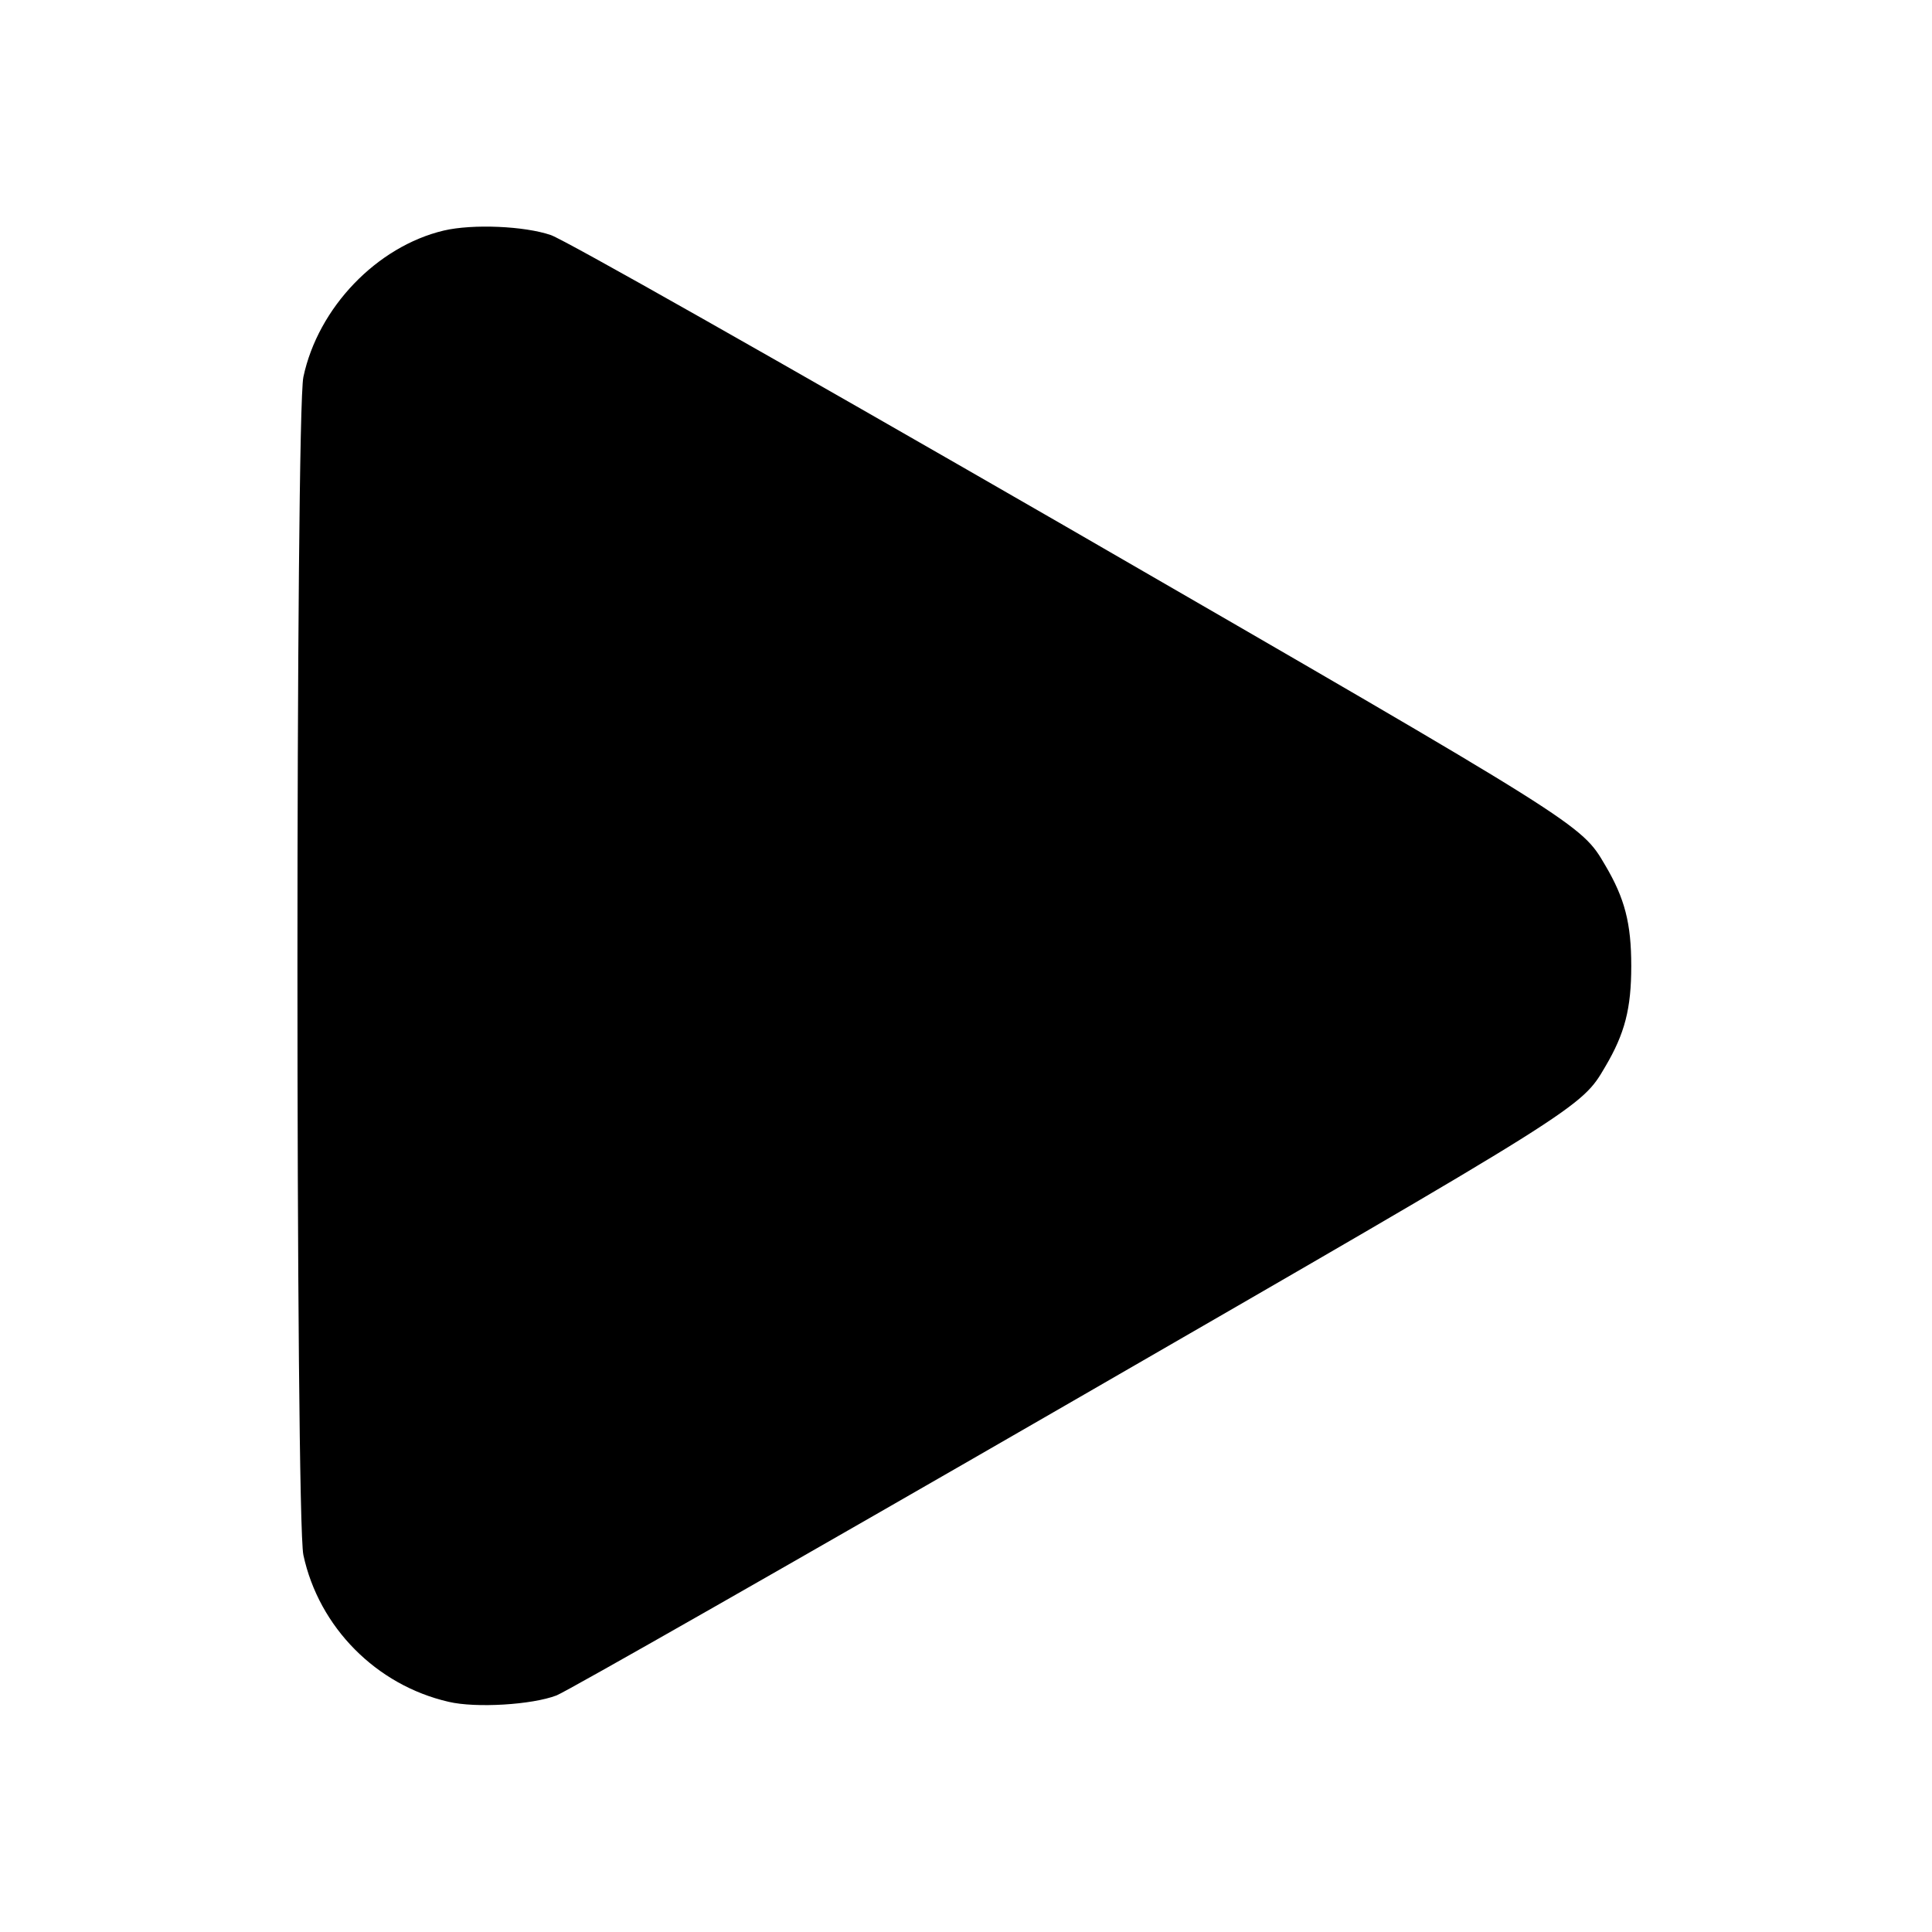
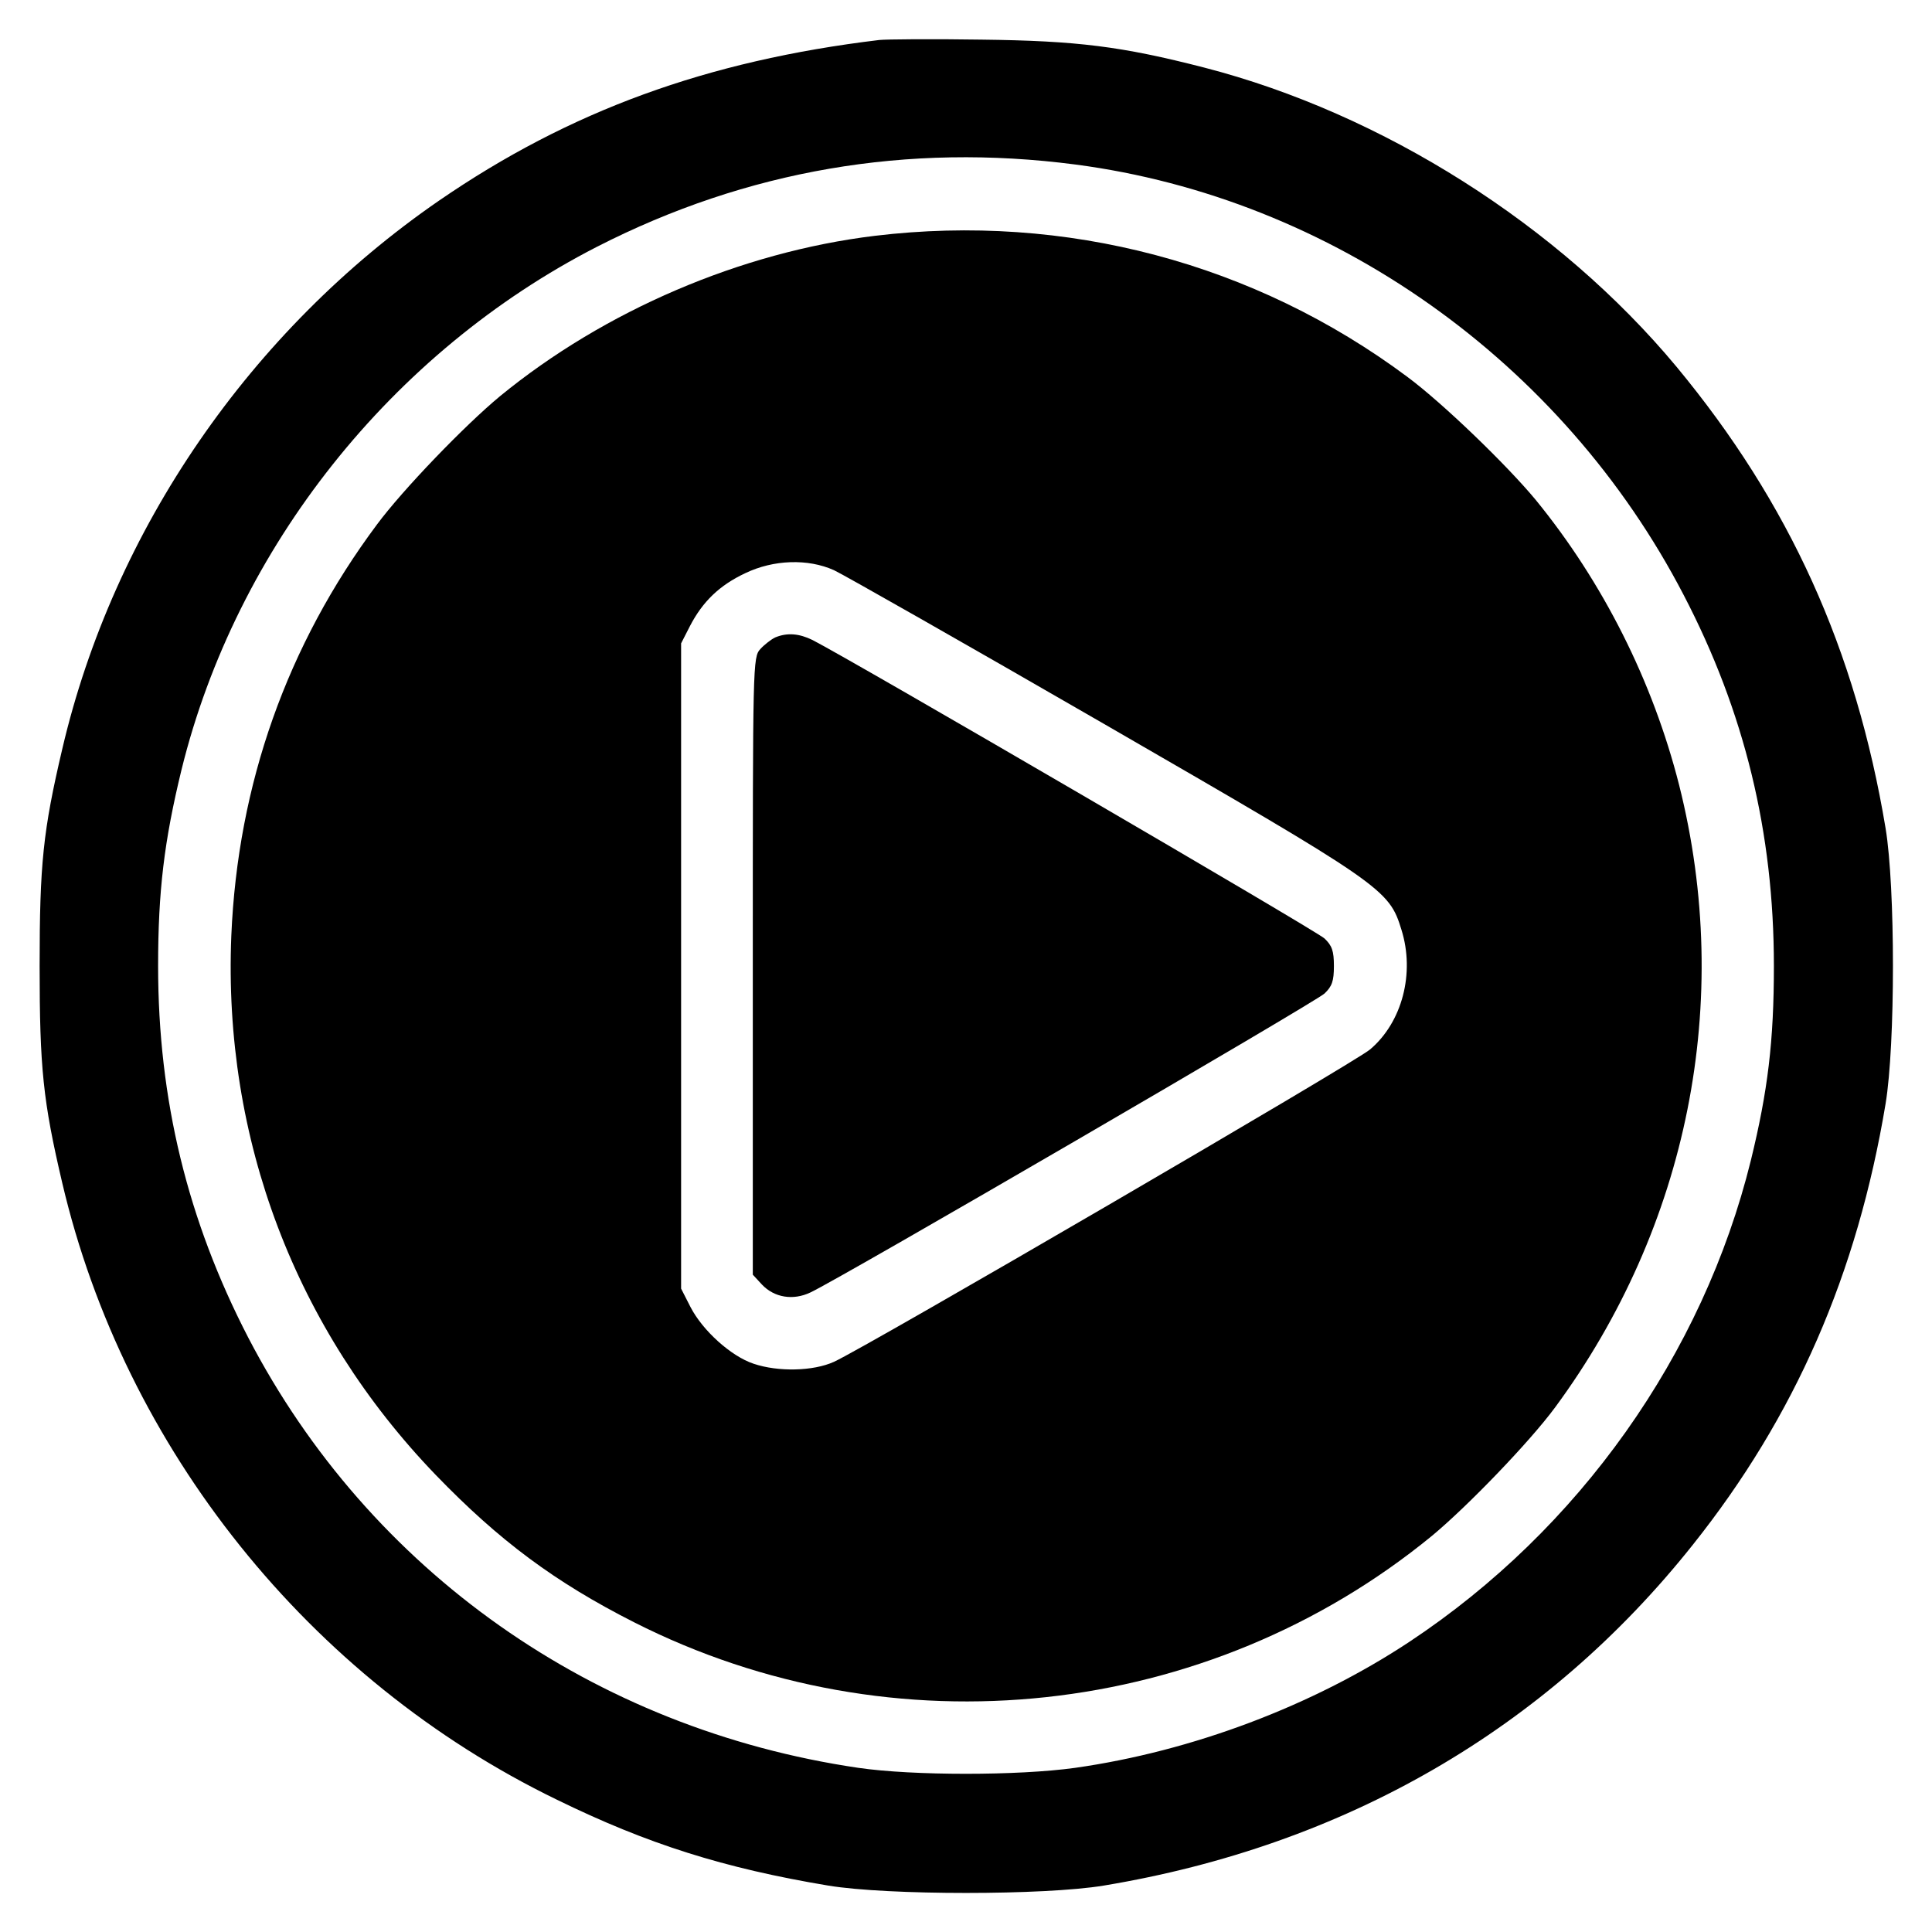
<svg xmlns="http://www.w3.org/2000/svg" version="1.0" width="512pt" height="512pt" viewBox="0 0 512 512" preserveAspectRatio="xMidYMid meet">
  <g transform="translate(0,512) scale(0.1,-0.1)" fill="#000000" stroke="none">
-     <path d="M1176 4509 c-177 -42 -333 -204 -372 -388 -21 -98 -21 -3024 0 -3122 41 -191 193 -345 385 -389 72 -17 221 -8 286 17 28 11 635 357 1349 769 1374 793 1366 788 1430 897 52 88 69 154 69 267 0 113 -17 179 -69 267 -64 109 -56 104 -1430 898 -786 453 -1325 758 -1364 772 -70 24 -207 30 -284 12z" />
+     <path d="M2330 5014 c-457 -55 -821 -188 -1167 -426 -499 -344 -862 -871 -998 -1453 -51 -217 -60 -305 -60 -575 0 -270 9 -358 60 -575 165 -704 655 -1316 1310 -1634 241 -118 444 -182 720 -228 157 -26 573 -26 730 0 639 106 1173 415 1561 903 271 340 436 718 511 1169 26 157 26 573 0 730 -79 474 -255 862 -554 1223 -312 375 -779 671 -1252 793 -218 56 -335 71 -591 74 -129 2 -251 1 -270 -1z m520 -330 c679 -89 1290 -521 1612 -1141 161 -309 239 -629 239 -983 0 -199 -16 -331 -61 -515 -127 -515 -455 -978 -905 -1276 -257 -170 -576 -290 -886 -334 -151 -21 -429 -21 -574 0 -701 103 -1295 521 -1617 1140 -161 311 -239 631 -239 985 0 198 16 331 62 520 145 589 557 1107 1101 1386 397 203 823 276 1268 218z" />
+     <path d="M2318 4495 c-354 -43 -716 -198 -993 -425 -93 -77 -257 -247 -326 -340 -238 -319 -369 -688 -386 -1090 -22 -538 170 -1043 542 -1429 168 -174 316 -284 525 -390 686 -348 1521 -258 2115 229 94 78 258 248 326 340 353 479 473 1077 329 1649 -70 276 -202 538 -380 756 -77 93 -247 257 -340 326 -405 302 -906 435 -1412 374z m-108 -886 c24 -11 346 -194 715 -407 741 -428 756 -438 789 -546 36 -115 2 -245 -83 -317 -39 -34 -1337 -790 -1421 -828 -55 -25 -148 -27 -213 -5 -60 20 -135 88 -167 150 l-25 49 0 855 0 855 23 45 c34 66 79 109 147 141 75 36 166 39 235 8z" />
+     <path d="M2055 3431 c-11 -5 -29 -19 -40 -31 -20 -22 -20 -36 -20 -840 l0 -818 24 -26 c33 -35 83 -43 129 -21 81 38 1339 770 1362 792 20 19 25 33 25 73 0 40 -5 54 -25 73 -21 20 -1253 738 -1357 791 -35 17 -66 20 -98 7z" />
  </g>
</svg>
